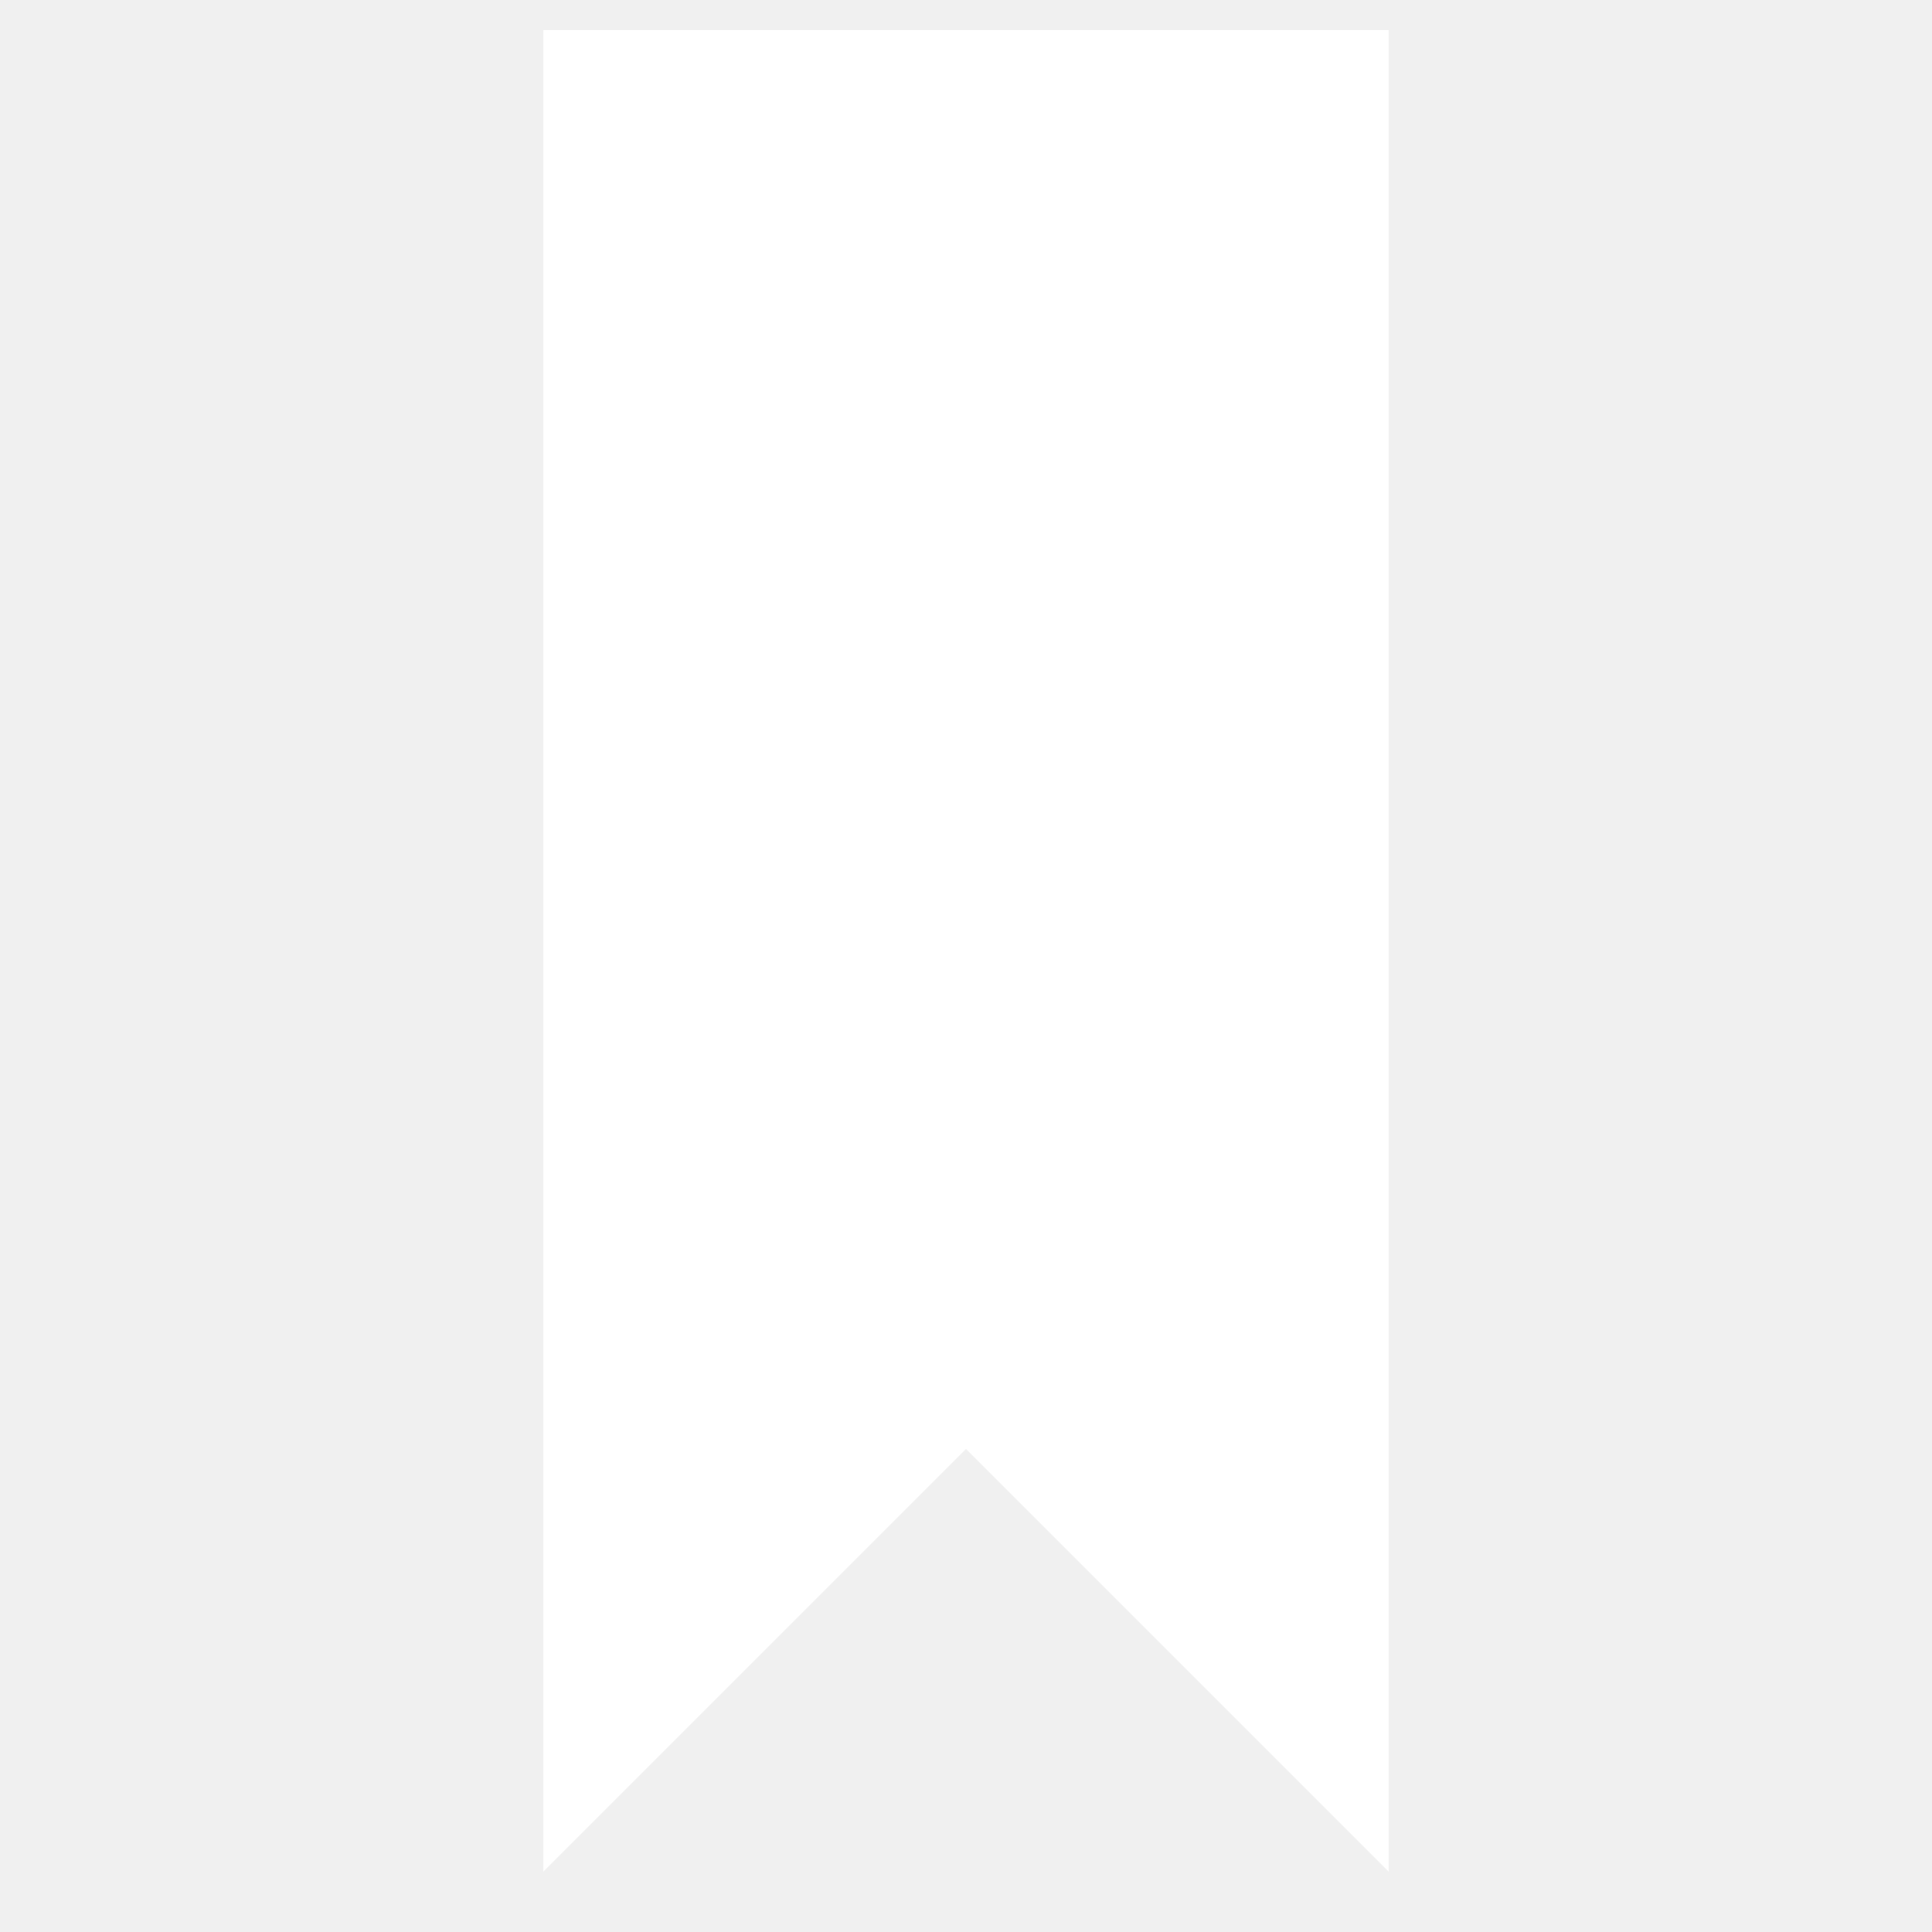
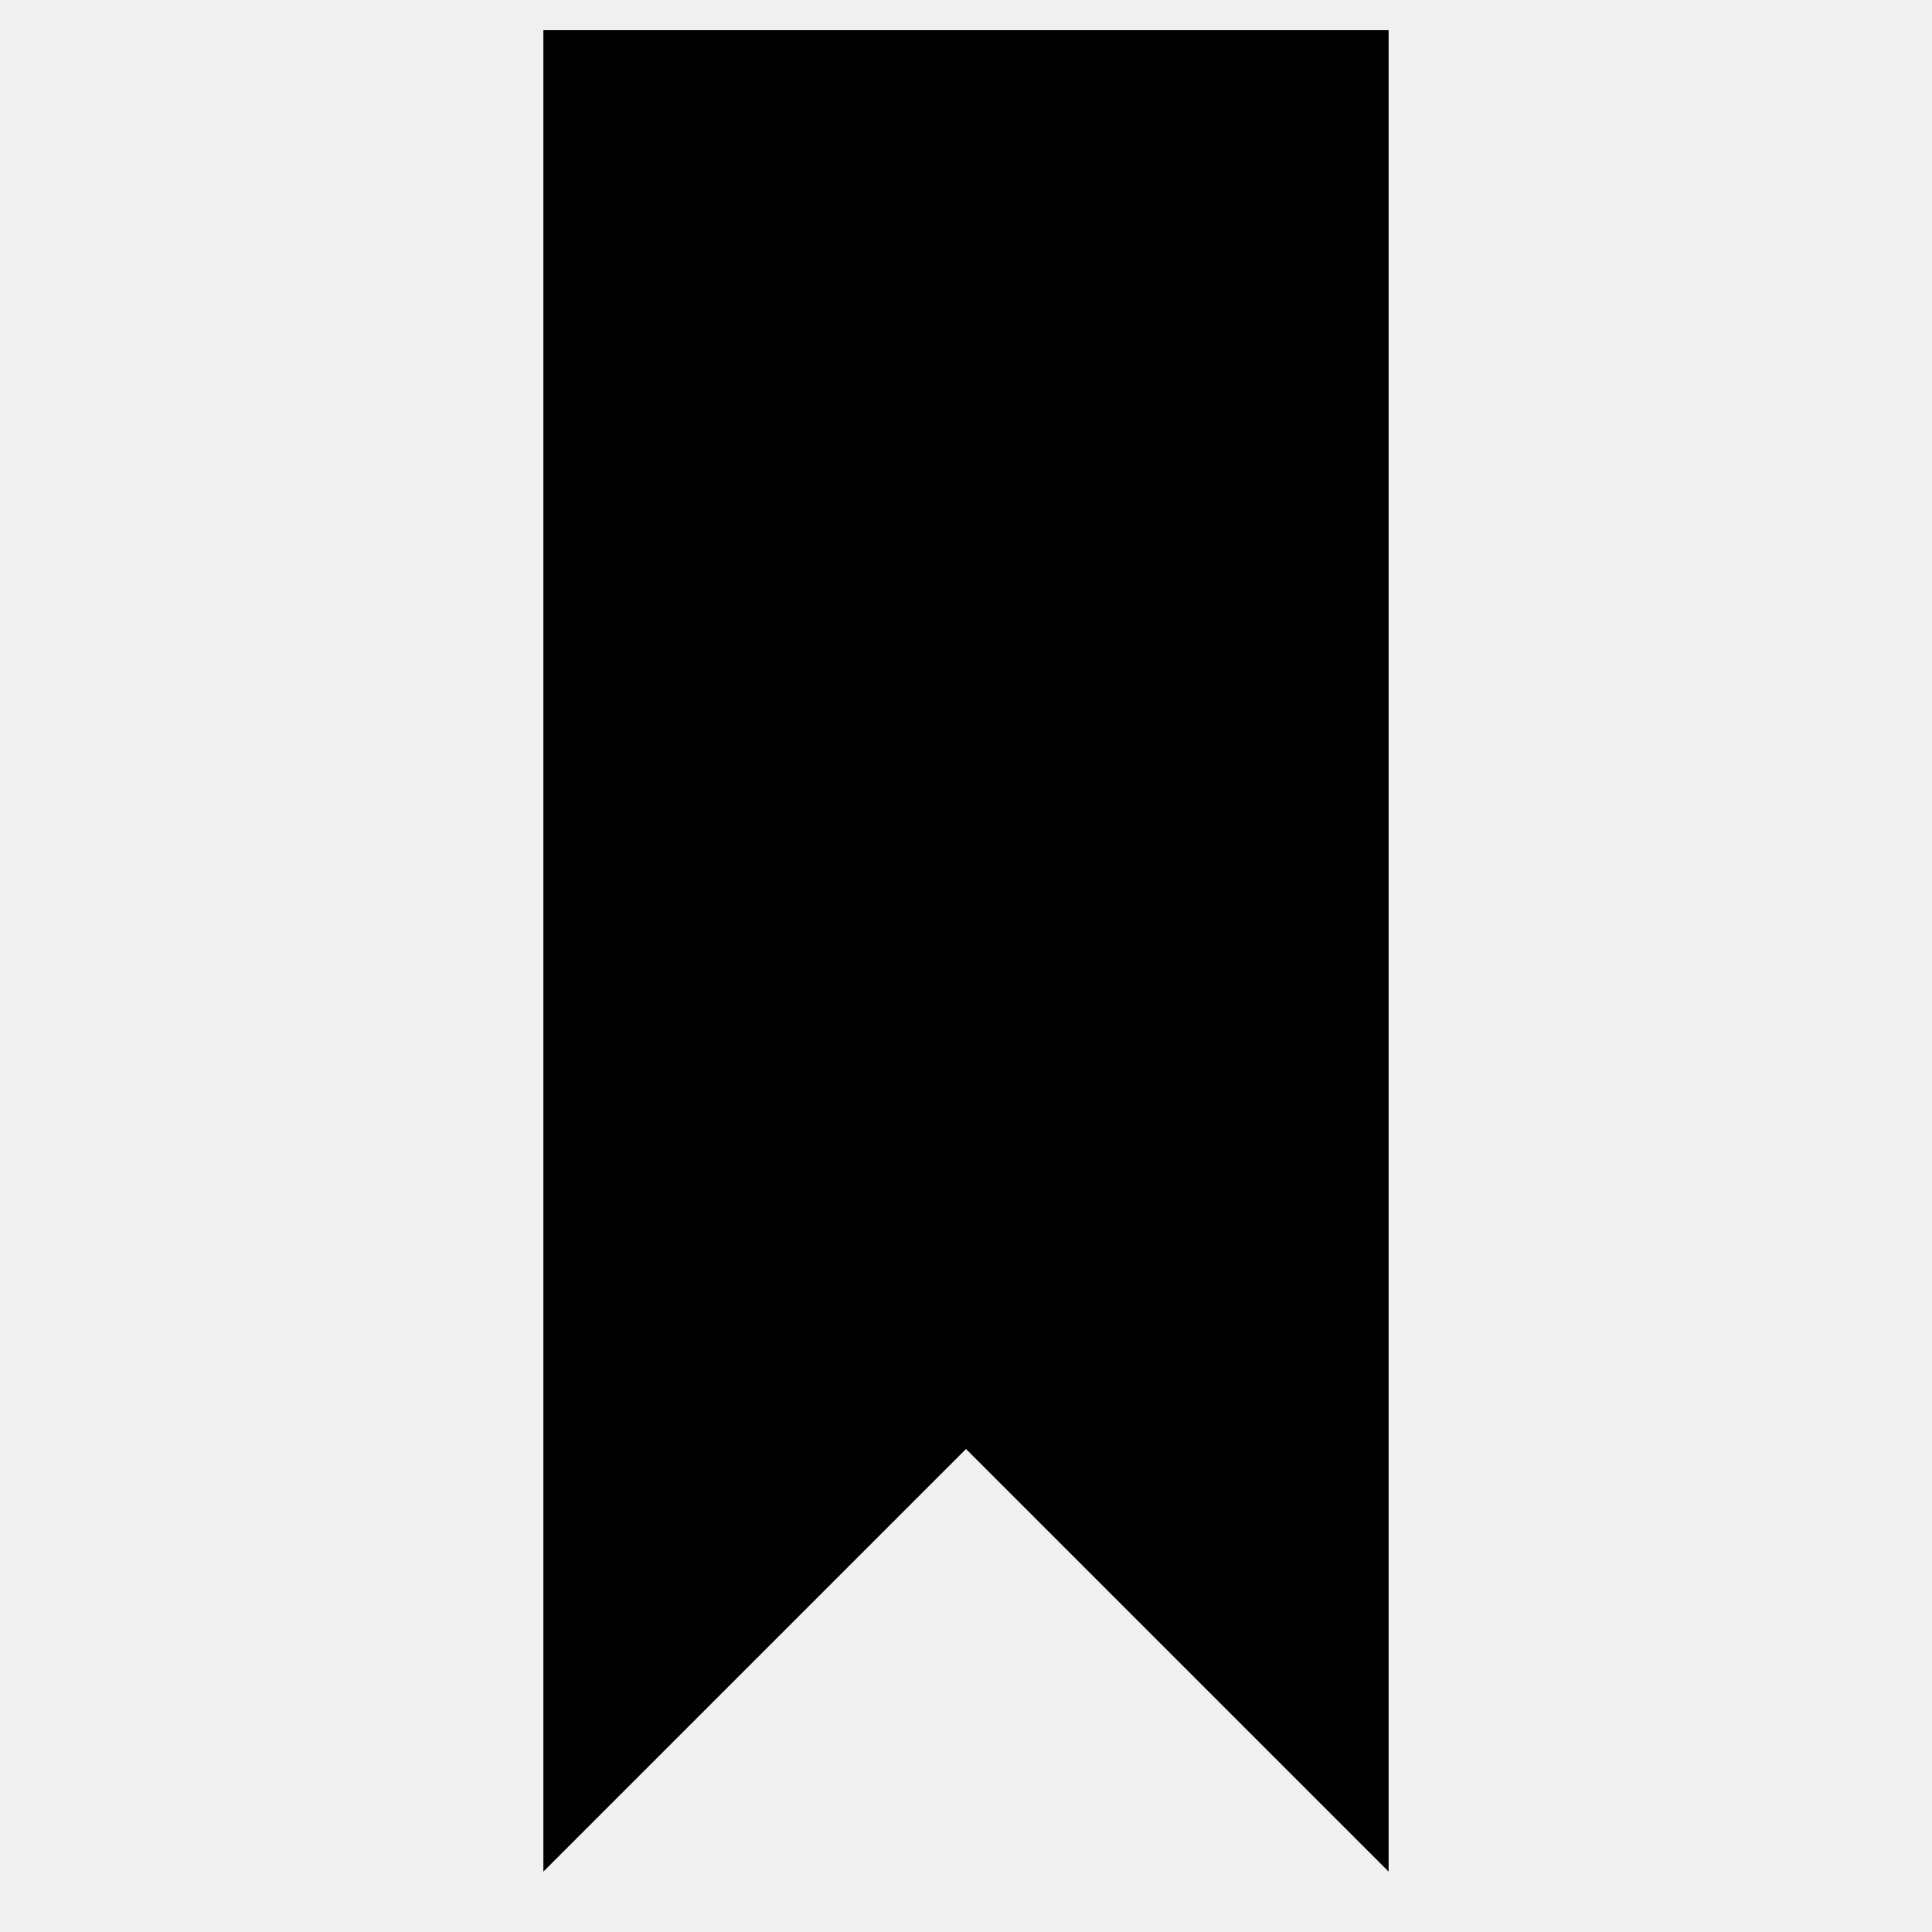
<svg xmlns="http://www.w3.org/2000/svg" version="1.1" id="Layer_1" x="0px" y="0px" width="64px" height="64px" viewBox="0 0 64 64" enable-background="new 0 0 64 64" xml:space="preserve">
-   <polygon fill="white" points="18,1 46,1 46,62 32,48 18,62 " />
+   <polygon points="18,1 46,1 46,62 32,48 18,62 " />
</svg>
